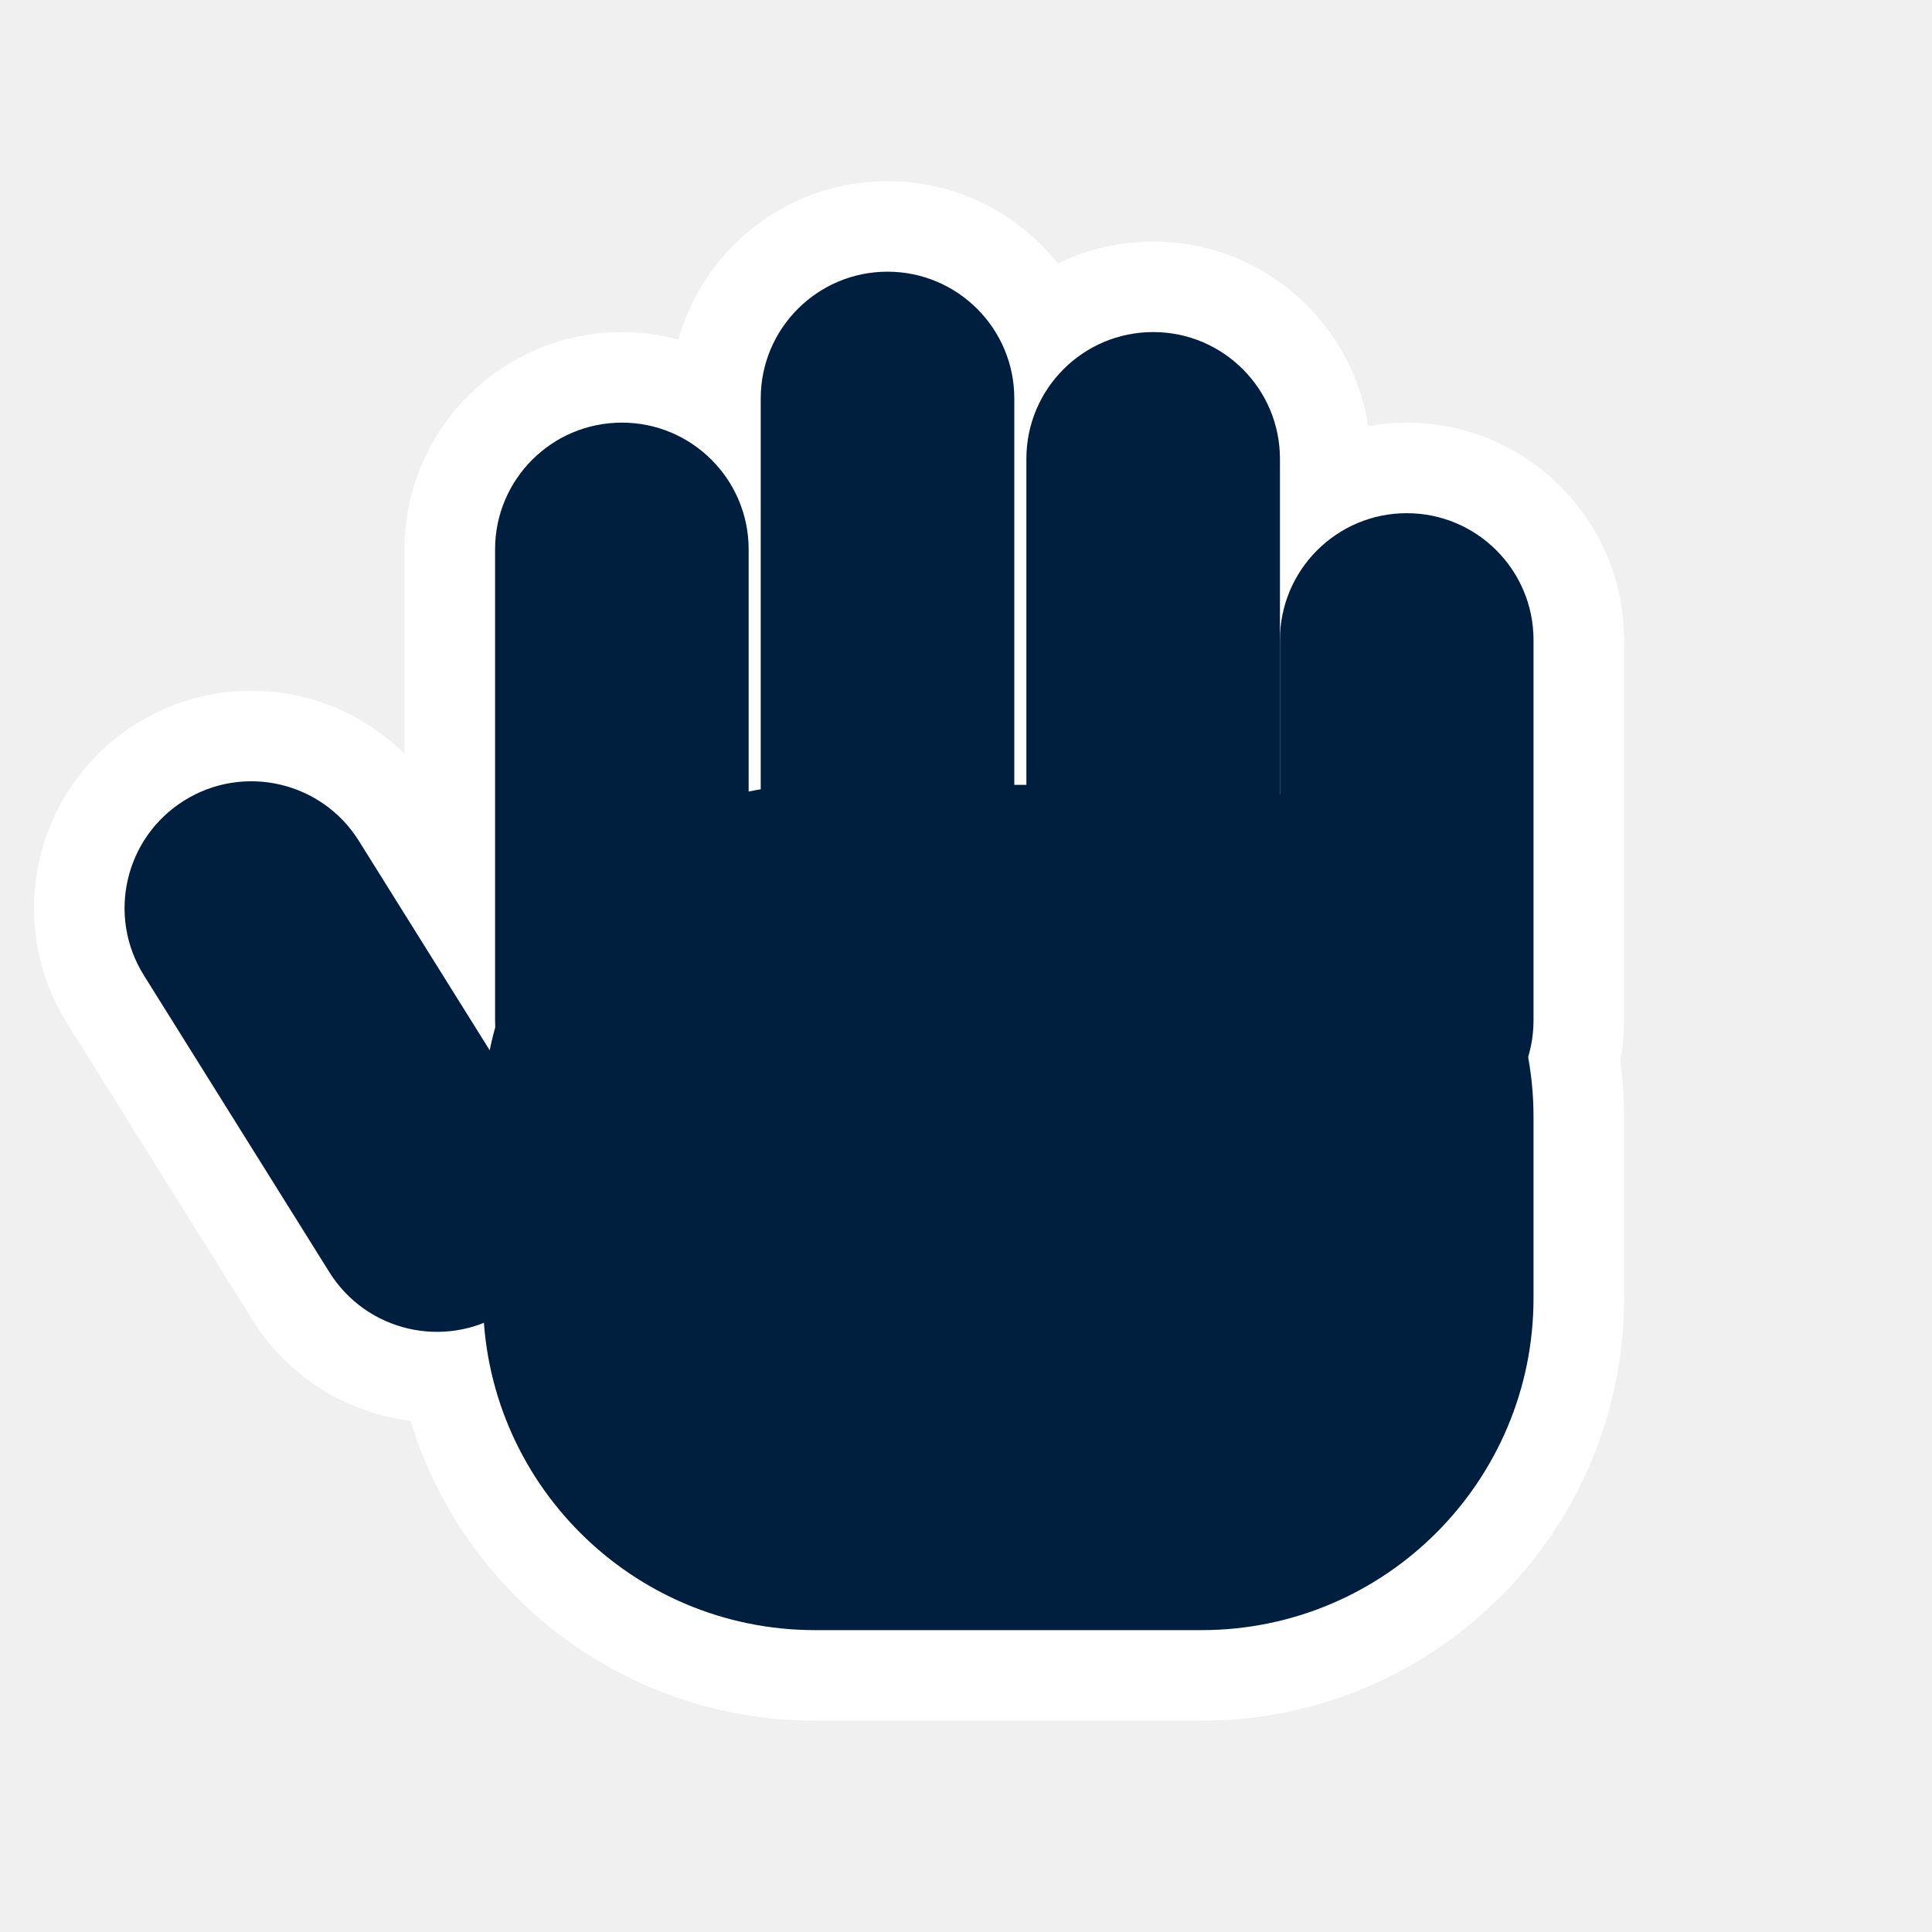
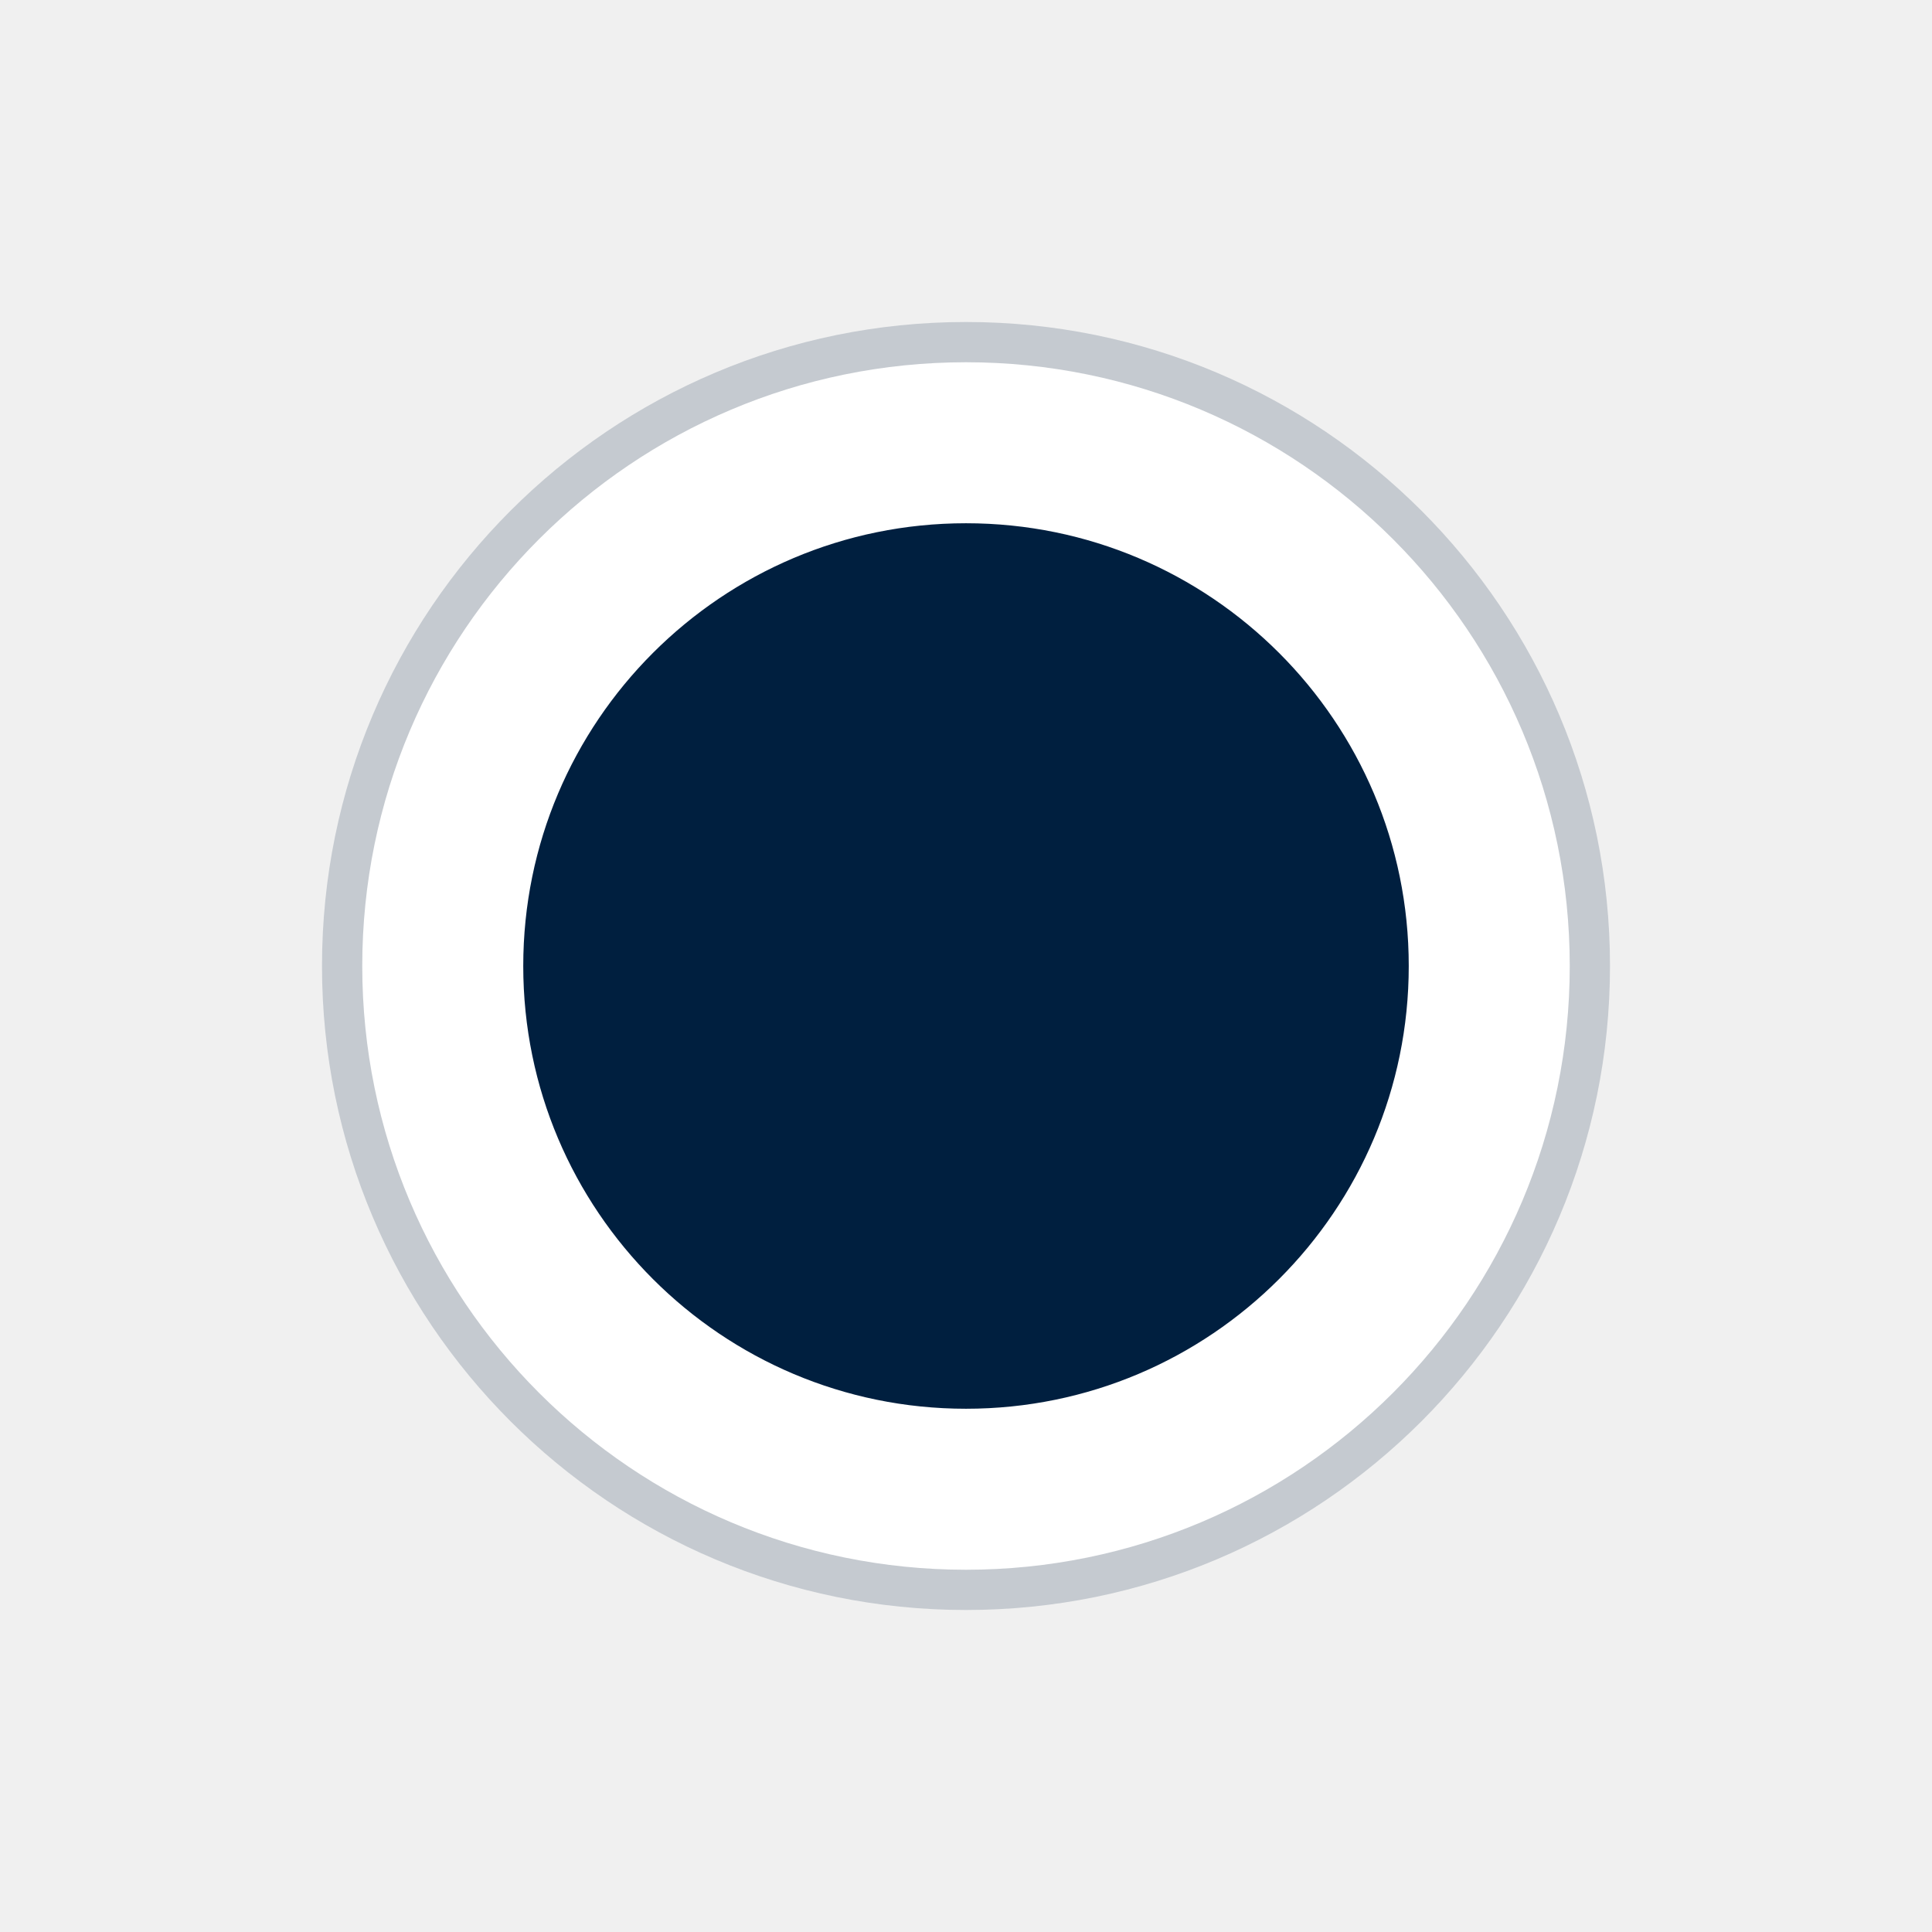
- <svg xmlns="http://www.w3.org/2000/svg" width="32" height="32" viewBox="0 0 32 32">
-   <g fill="#fff" stroke="#fff" stroke-width="3" stroke-linejoin="round">
-     <rect x="8.2" y="7" width="4.2" height="12" rx="2.1" />
-     <rect x="12.6" y="4.5" width="4.2" height="14.5" rx="2.1" />
-     <rect x="17" y="5.5" width="4.2" height="13.5" rx="2.1" />
-     <rect x="21.2" y="8.5" width="4.2" height="10.5" rx="2.1" />
-     <rect x="3.6" y="12.5" width="4.2" height="10" rx="2.1" transform="rotate(-32 5.7 17.5)" />
-     <rect x="8" y="13" width="17.4" height="14" rx="5.5" />
-   </g>
-   <g fill="#001F3F">
-     <rect x="8.2" y="7" width="4.2" height="12" rx="2.1" />
-     <rect x="12.6" y="4.5" width="4.2" height="14.5" rx="2.1" />
-     <rect x="17" y="5.5" width="4.2" height="13.5" rx="2.1" />
-     <rect x="21.2" y="8.5" width="4.2" height="10.5" rx="2.1" />
-     <rect x="3.6" y="12.5" width="4.2" height="10" rx="2.1" transform="rotate(-32 5.7 17.5)" />
-     <rect x="8" y="13" width="17.4" height="14" rx="5.5" />
-   </g>
+ <svg xmlns="http://www.w3.org/2000/svg" width="24" height="24" viewBox="0 0 24 24">
+   <circle cx="12" cy="12" r="8" fill="#001F3F" fill-opacity=".18" />
+   <circle cx="12" cy="12" r="6.5" fill="#001F3F" stroke="#fff" stroke-width="2" />
</svg>
